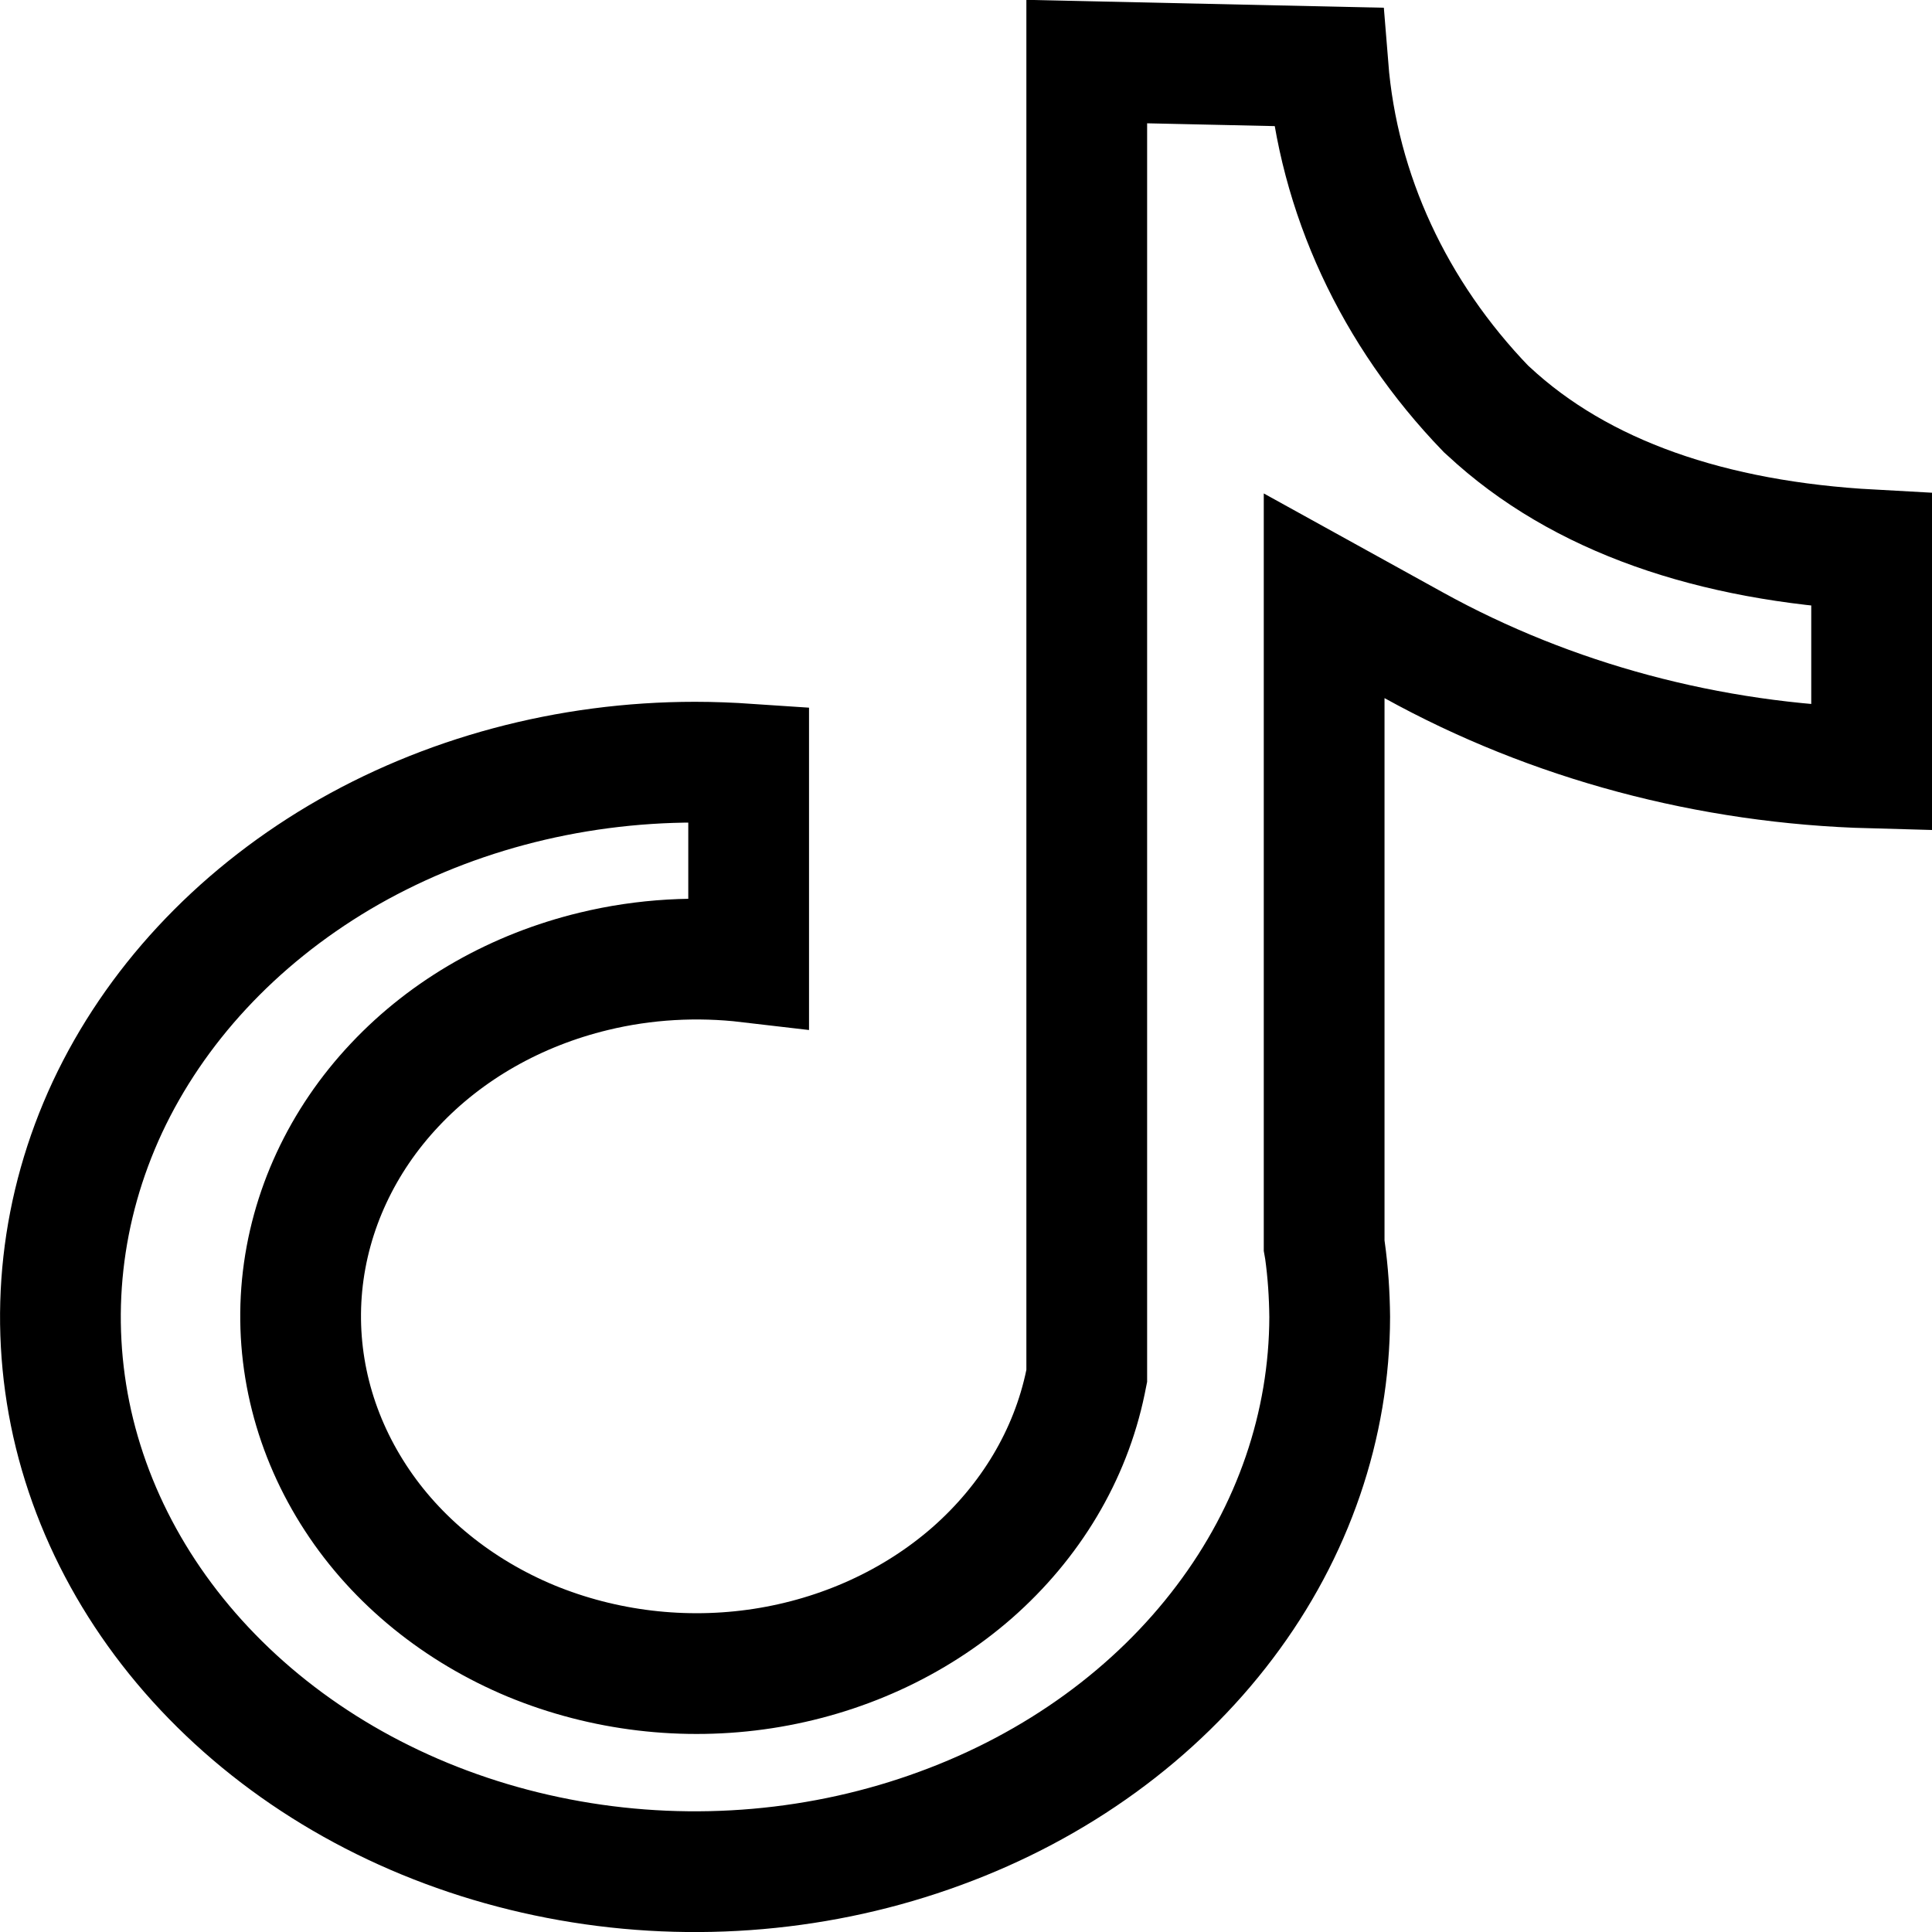
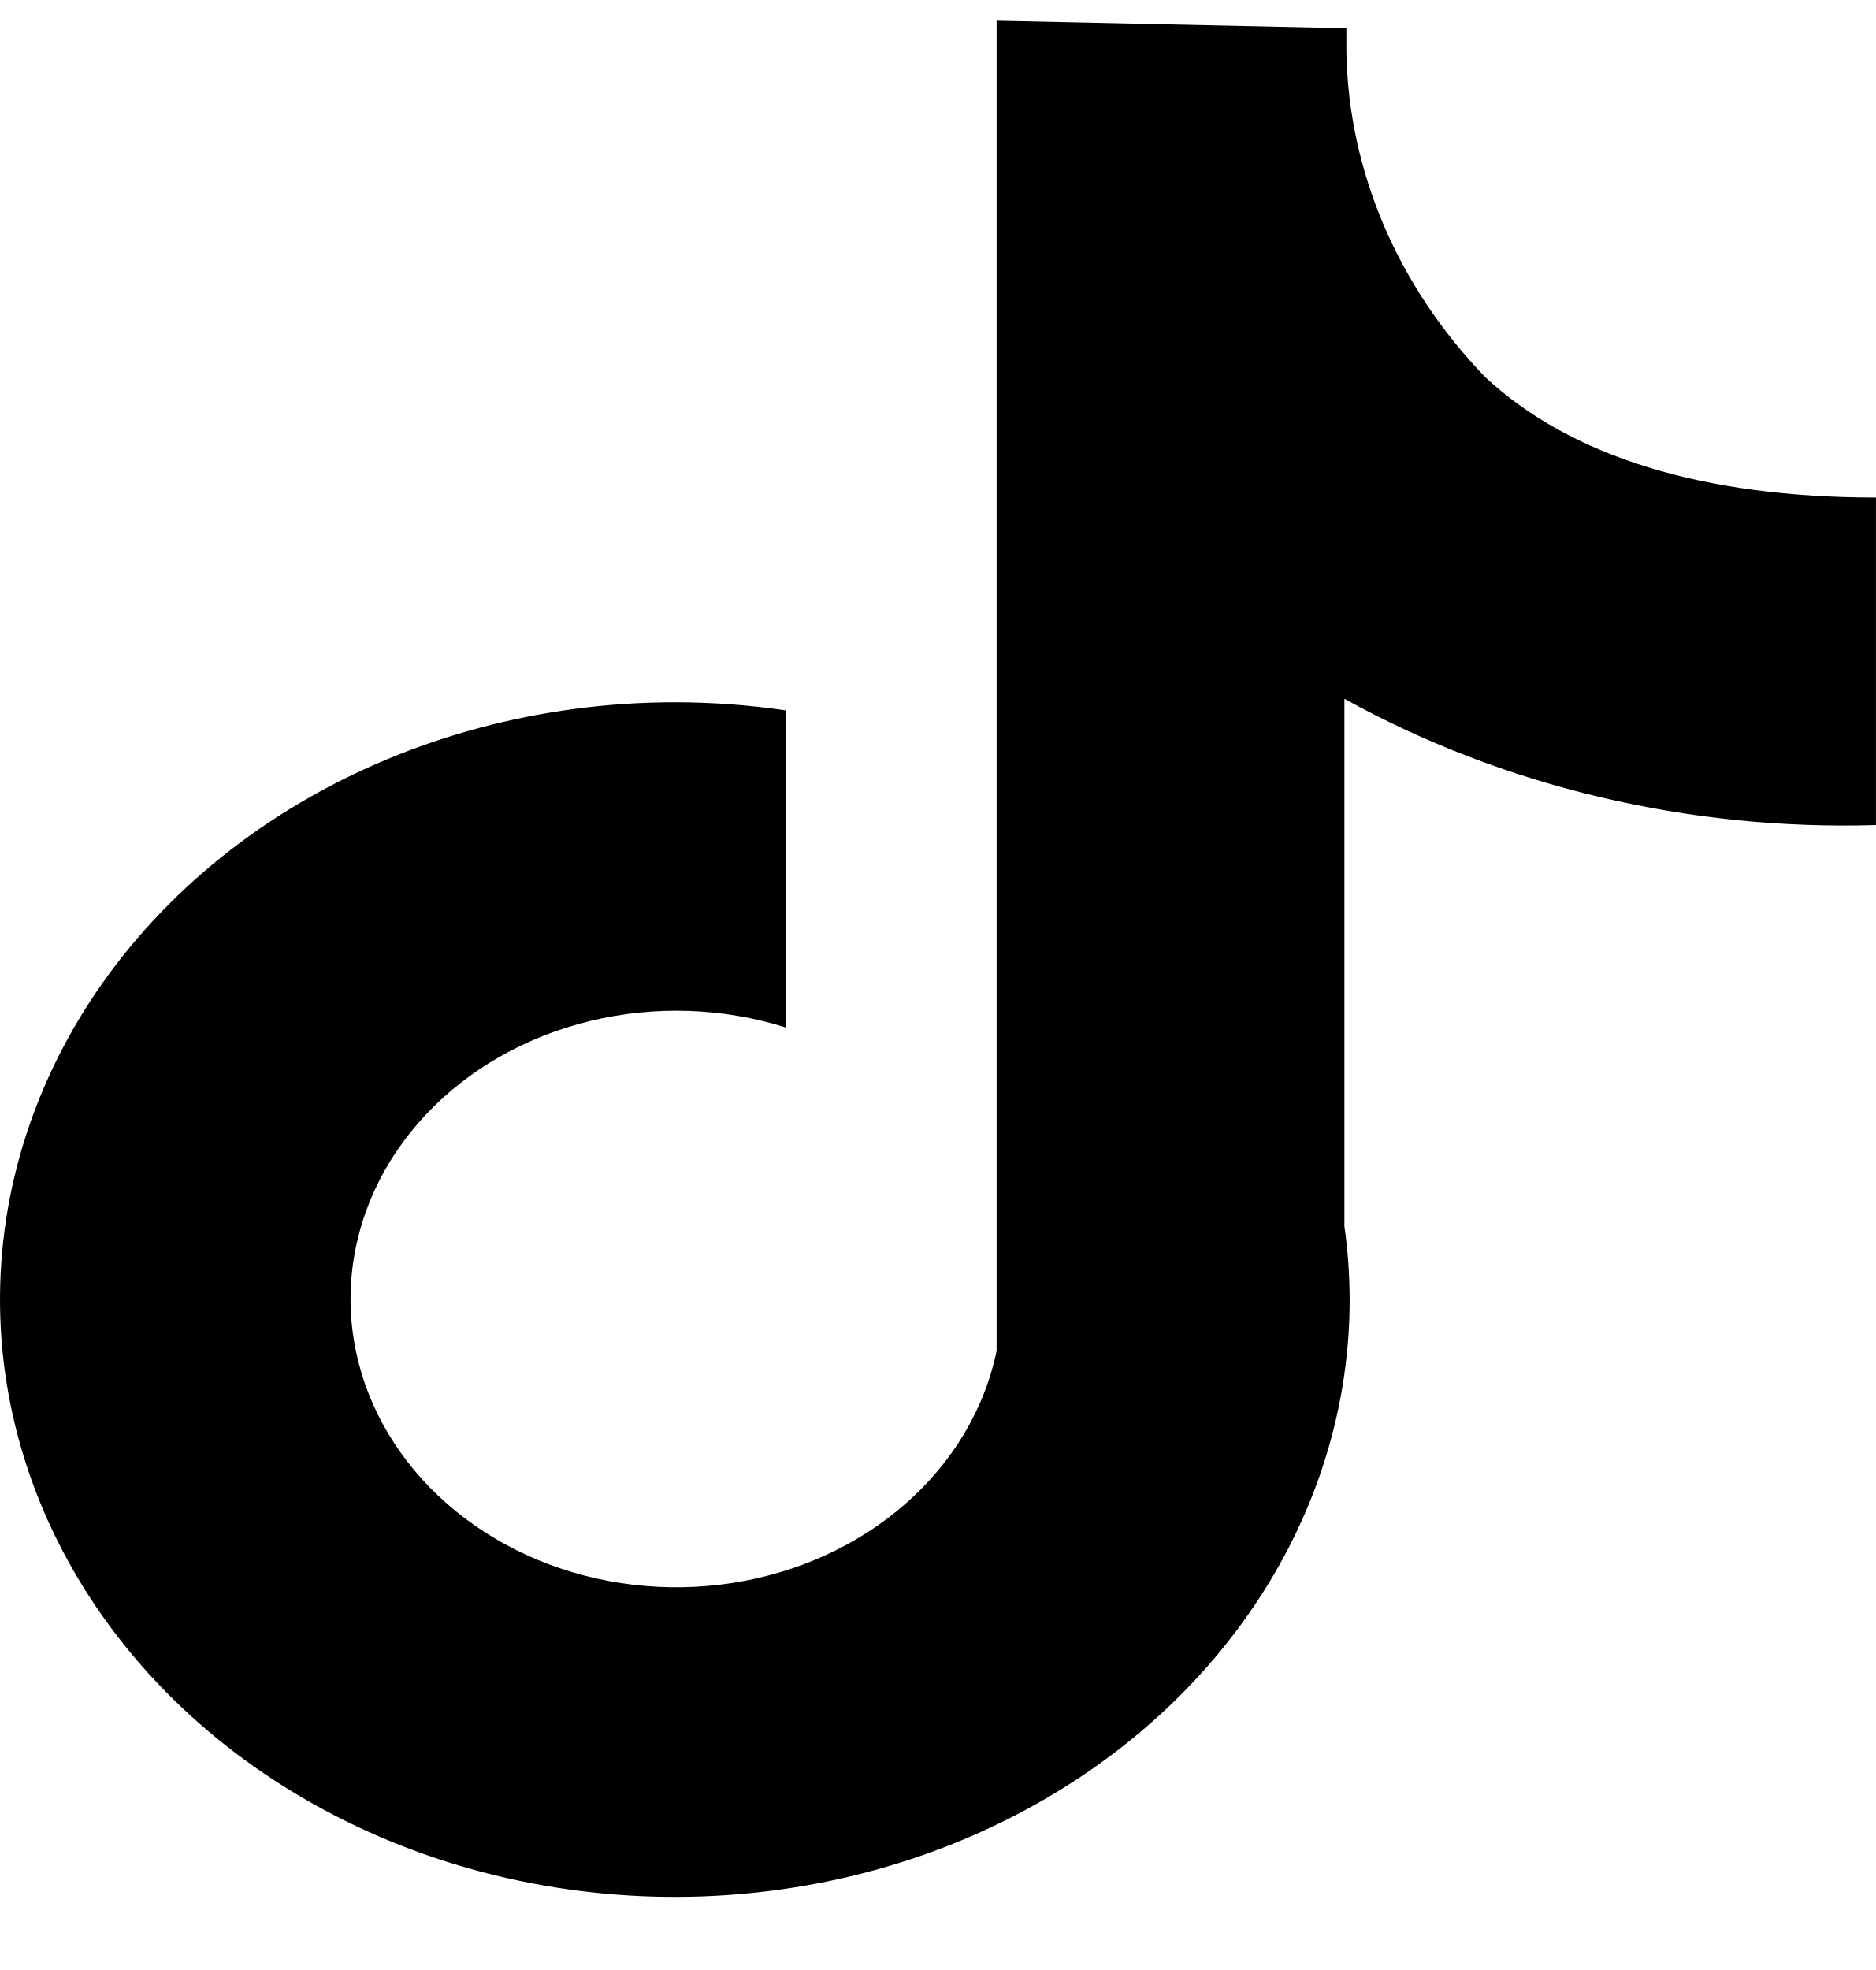
- <svg xmlns="http://www.w3.org/2000/svg" width="8" height="8" viewBox="0 0 8 8" fill="none">
-   <path d="M3.1 3.984C2.887 3.959 2.669 3.971 2.459 4.022C2.14 4.099 1.852 4.261 1.635 4.492C1.417 4.723 1.281 5.013 1.251 5.321C1.221 5.631 1.3 5.938 1.472 6.202C1.643 6.465 1.899 6.67 2.199 6.795C2.5 6.919 2.834 6.959 3.159 6.909C3.483 6.859 3.786 6.722 4.026 6.512C4.266 6.301 4.432 6.027 4.495 5.722L4.5 5.697V5.672V0.255L5.499 0.277C5.541 0.802 5.772 1.298 6.153 1.693L6.153 1.693L6.163 1.702C6.544 2.057 7.09 2.241 7.75 2.277V3.18C7.078 3.162 6.424 2.987 5.854 2.672L5.483 2.467V2.891V5.141V5.158L5.486 5.175C5.499 5.268 5.505 5.36 5.506 5.453C5.505 5.9 5.356 6.34 5.071 6.717C4.786 7.095 4.377 7.394 3.893 7.571C3.409 7.749 2.875 7.796 2.36 7.705C1.844 7.614 1.375 7.391 1.009 7.067C0.643 6.743 0.398 6.335 0.299 5.895C0.201 5.456 0.251 5 0.445 4.584C0.64 4.168 0.973 3.807 1.406 3.55C1.839 3.294 2.352 3.156 2.878 3.156C2.952 3.156 3.026 3.159 3.1 3.164V3.984Z" stroke="black" stroke-width="0.5" />
+ <svg xmlns="http://www.w3.org/2000/svg" width="20" height="21" viewBox="0 0 20 21" fill="none">
+   <path d="M20 8.795V5.304C18.153 5.304 16.743 4.867 15.833 4.019C14.9 3.051 14.377 1.825 14.354 0.553V0.301L10.625 0.221V14.4C10.497 15.019 10.158 15.588 9.653 16.03C9.148 16.473 8.502 16.768 7.802 16.875C7.101 16.982 6.381 16.897 5.737 16.63C5.094 16.363 4.558 15.928 4.203 15.384C3.847 14.839 3.689 14.211 3.75 13.585C3.811 12.958 4.087 12.363 4.542 11.88C4.997 11.396 5.608 11.049 6.294 10.883C6.979 10.717 7.706 10.741 8.375 10.952V7.572C7.985 7.515 7.59 7.486 7.194 7.486C5.772 7.486 4.381 7.859 3.197 8.559C2.014 9.258 1.092 10.253 0.548 11.416C0.003 12.58 -0.139 13.86 0.138 15.095C0.416 16.331 1.101 17.465 2.107 18.356C3.113 19.246 4.395 19.853 5.791 20.098C7.186 20.344 8.633 20.218 9.948 19.736C11.262 19.254 12.386 18.438 13.176 17.391C13.967 16.344 14.389 15.113 14.389 13.853C14.388 13.592 14.37 13.332 14.333 13.073V7.449C16.029 8.386 18.002 8.855 20 8.795Z" fill="black" />
</svg>
